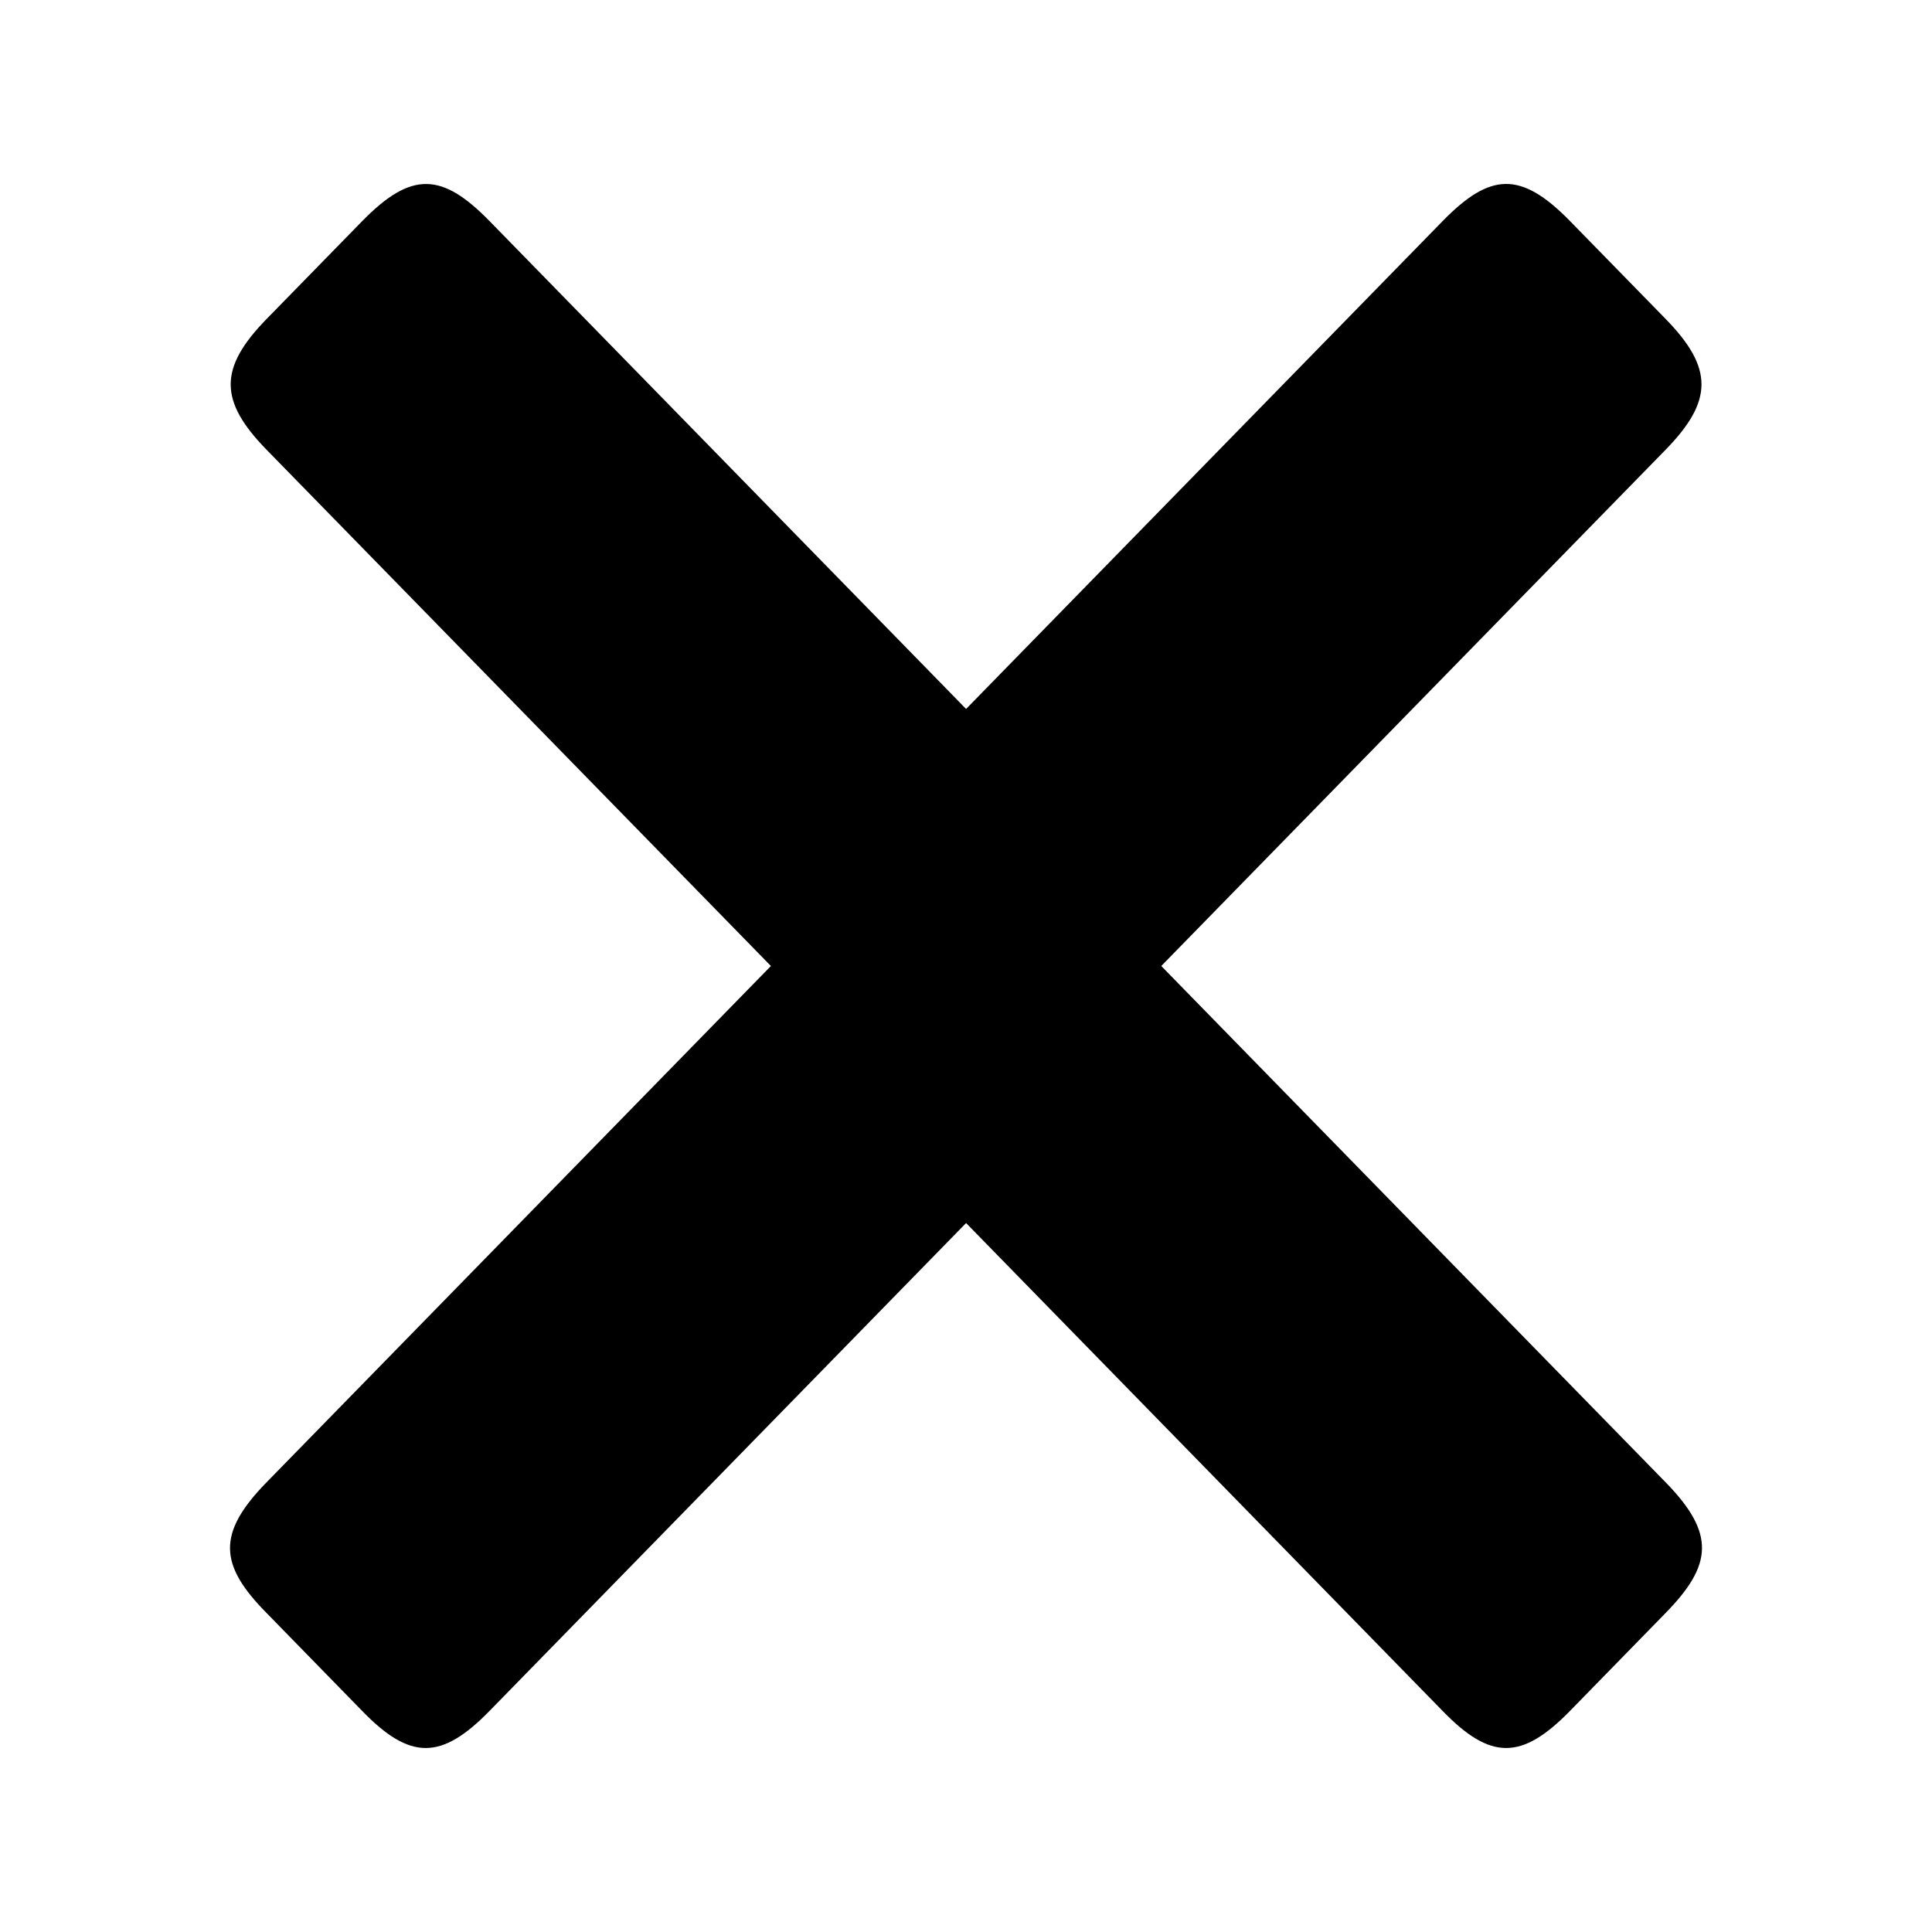
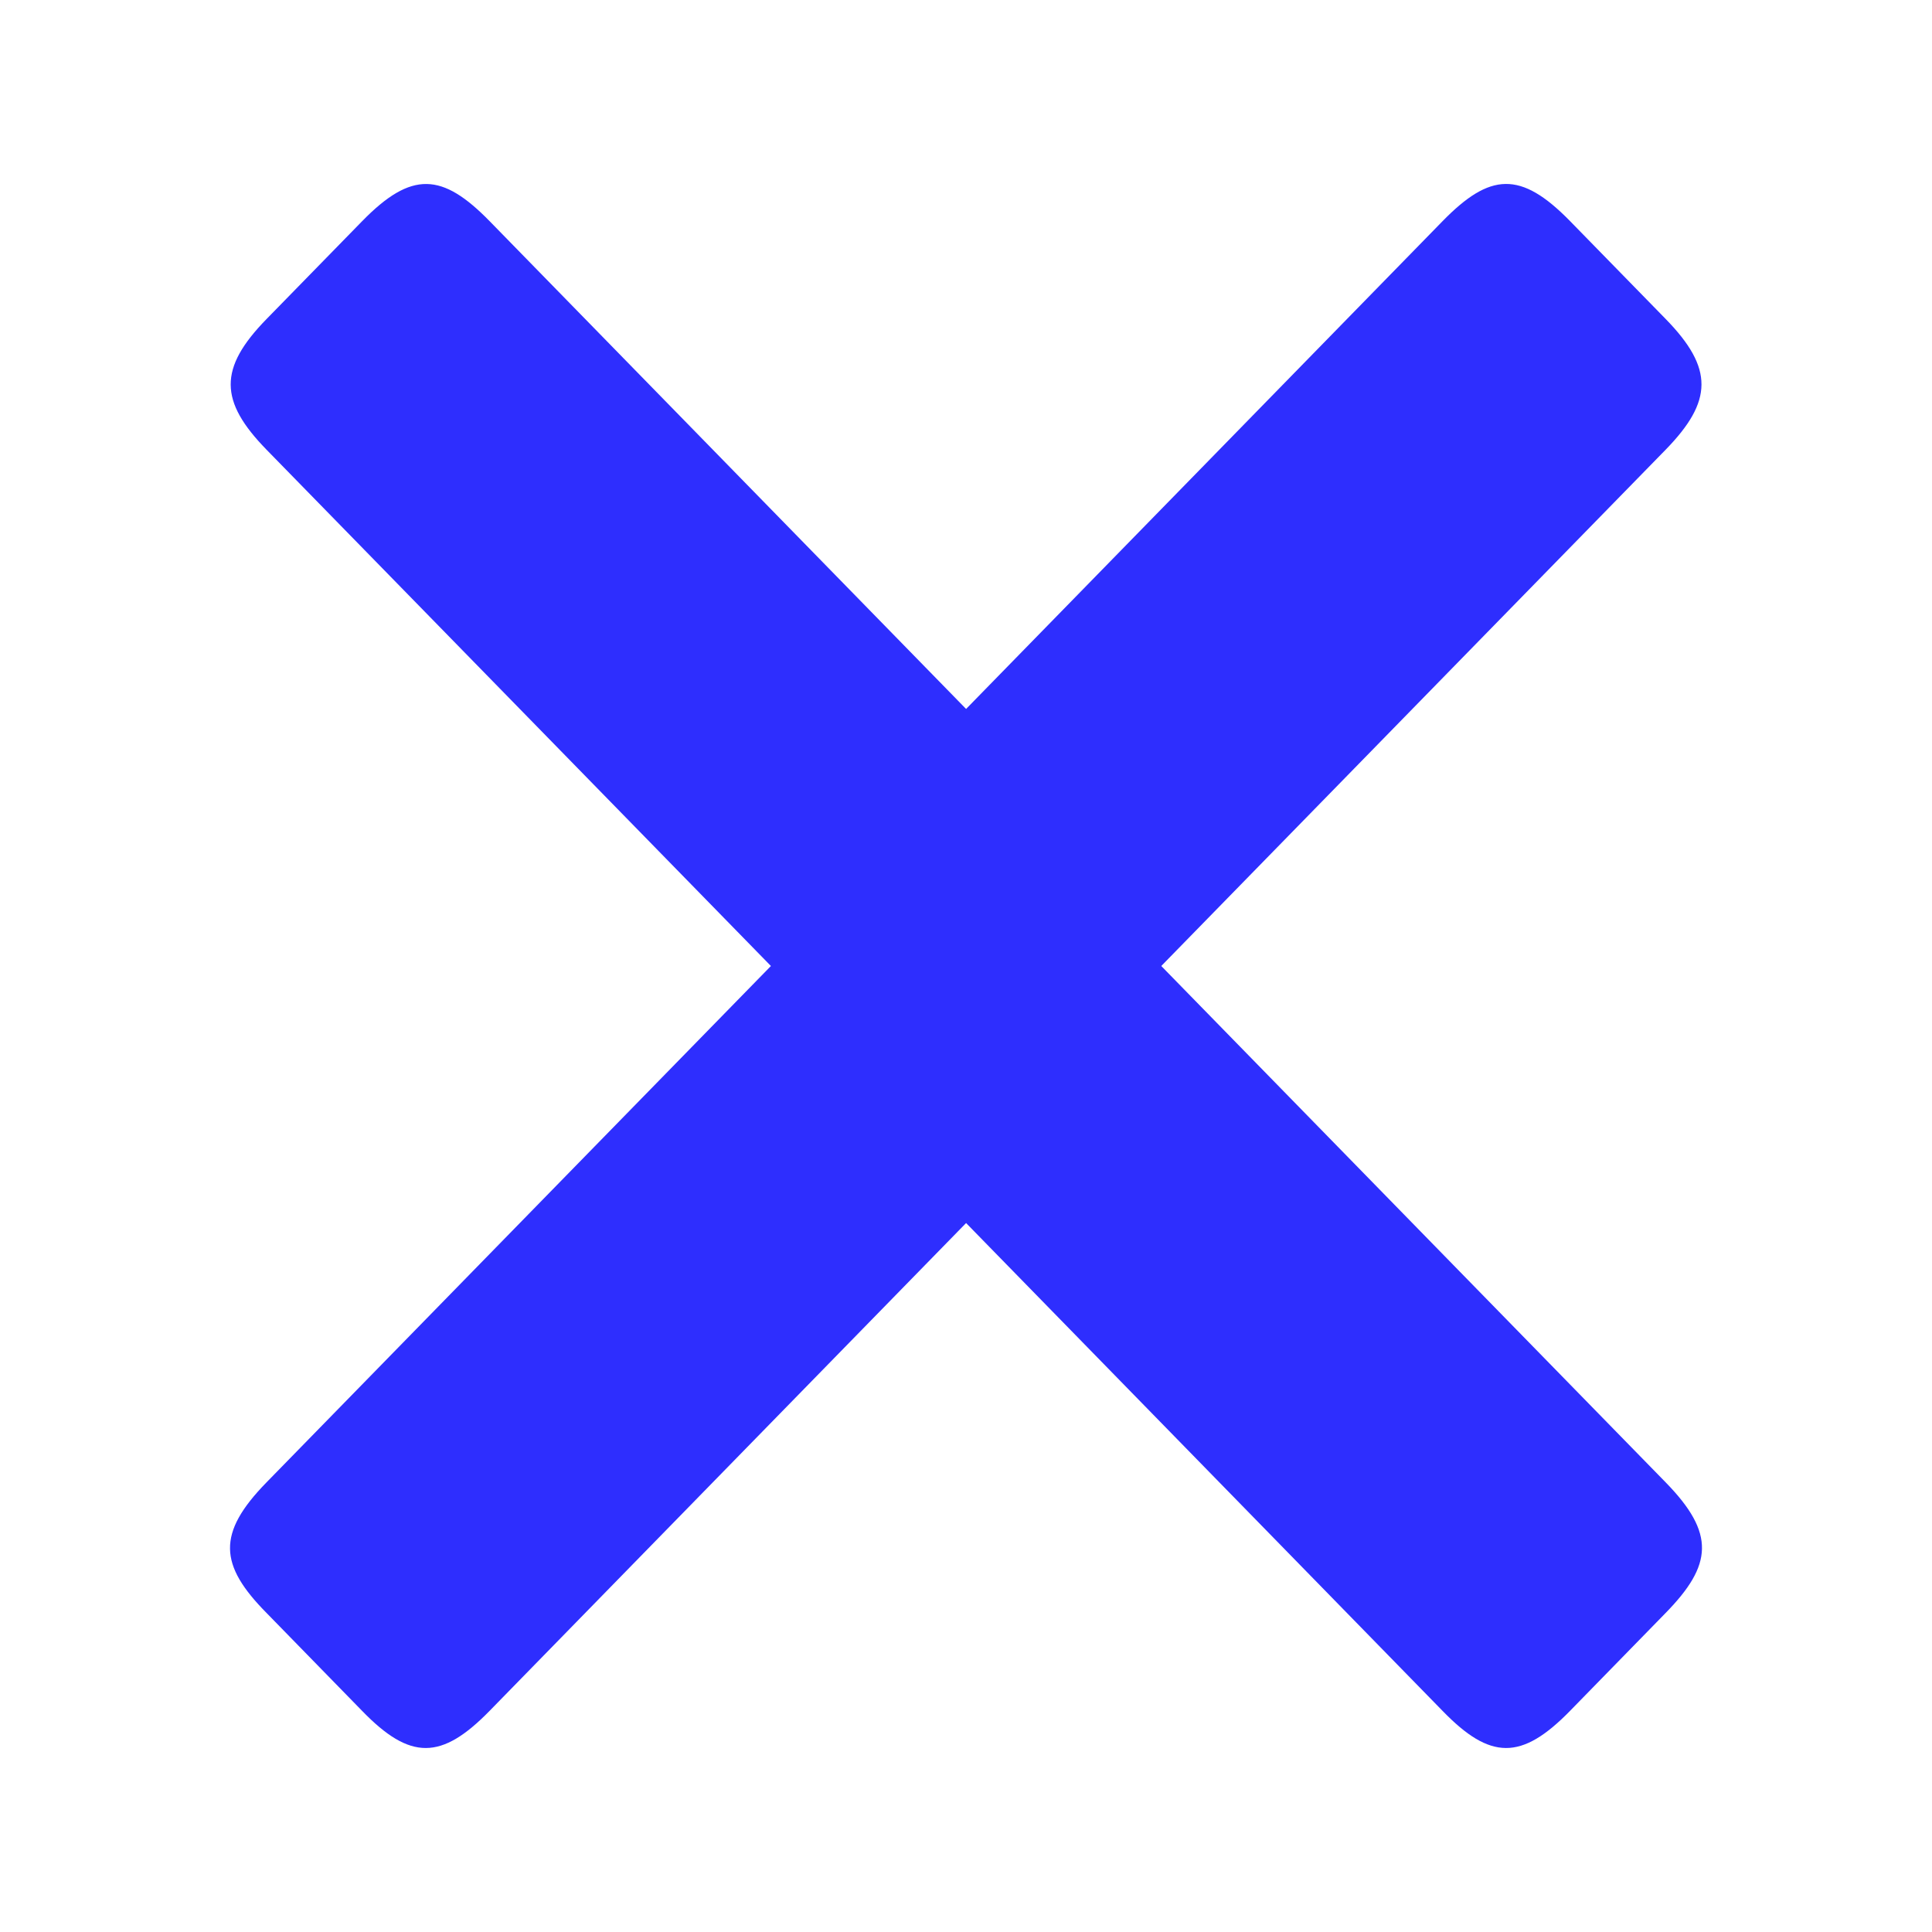
<svg xmlns="http://www.w3.org/2000/svg" version="1.1" baseProfile="tiny" id="Layer_1" x="0px" y="0px" width="42px" height="42px" viewBox="0 0 42 42" xml:space="preserve">
-   <path fill-rule="evenodd" d="M21.002,26.588l10.357,10.604c1.039,1.072,1.715,1.083,2.773,0l2.078-2.128  c1.018-1.042,1.087-1.726,0-2.839L25.245,21L36.211,9.775c1.027-1.055,1.047-1.767,0-2.84l-2.078-2.127  c-1.078-1.104-1.744-1.053-2.773,0L21.002,15.412L10.645,4.809c-1.029-1.053-1.695-1.104-2.773,0L5.794,6.936  c-1.048,1.073-1.029,1.785,0,2.84L16.759,21L5.794,32.225c-1.087,1.113-1.029,1.797,0,2.839l2.077,2.128  c1.049,1.083,1.725,1.072,2.773,0L21.002,26.588z" />
+   <path fill-rule="evenodd" fill="#2E2EFE" d="M21.002,26.588l10.357,10.604c1.039,1.072,1.715,1.083,2.773,0l2.078-2.128  c1.018-1.042,1.087-1.726,0-2.839L25.245,21L36.211,9.775c1.027-1.055,1.047-1.767,0-2.84l-2.078-2.127  c-1.078-1.104-1.744-1.053-2.773,0L21.002,15.412L10.645,4.809c-1.029-1.053-1.695-1.104-2.773,0L5.794,6.936  c-1.048,1.073-1.029,1.785,0,2.84L16.759,21L5.794,32.225c-1.087,1.113-1.029,1.797,0,2.839l2.077,2.128  c1.049,1.083,1.725,1.072,2.773,0L21.002,26.588z" />
</svg>
